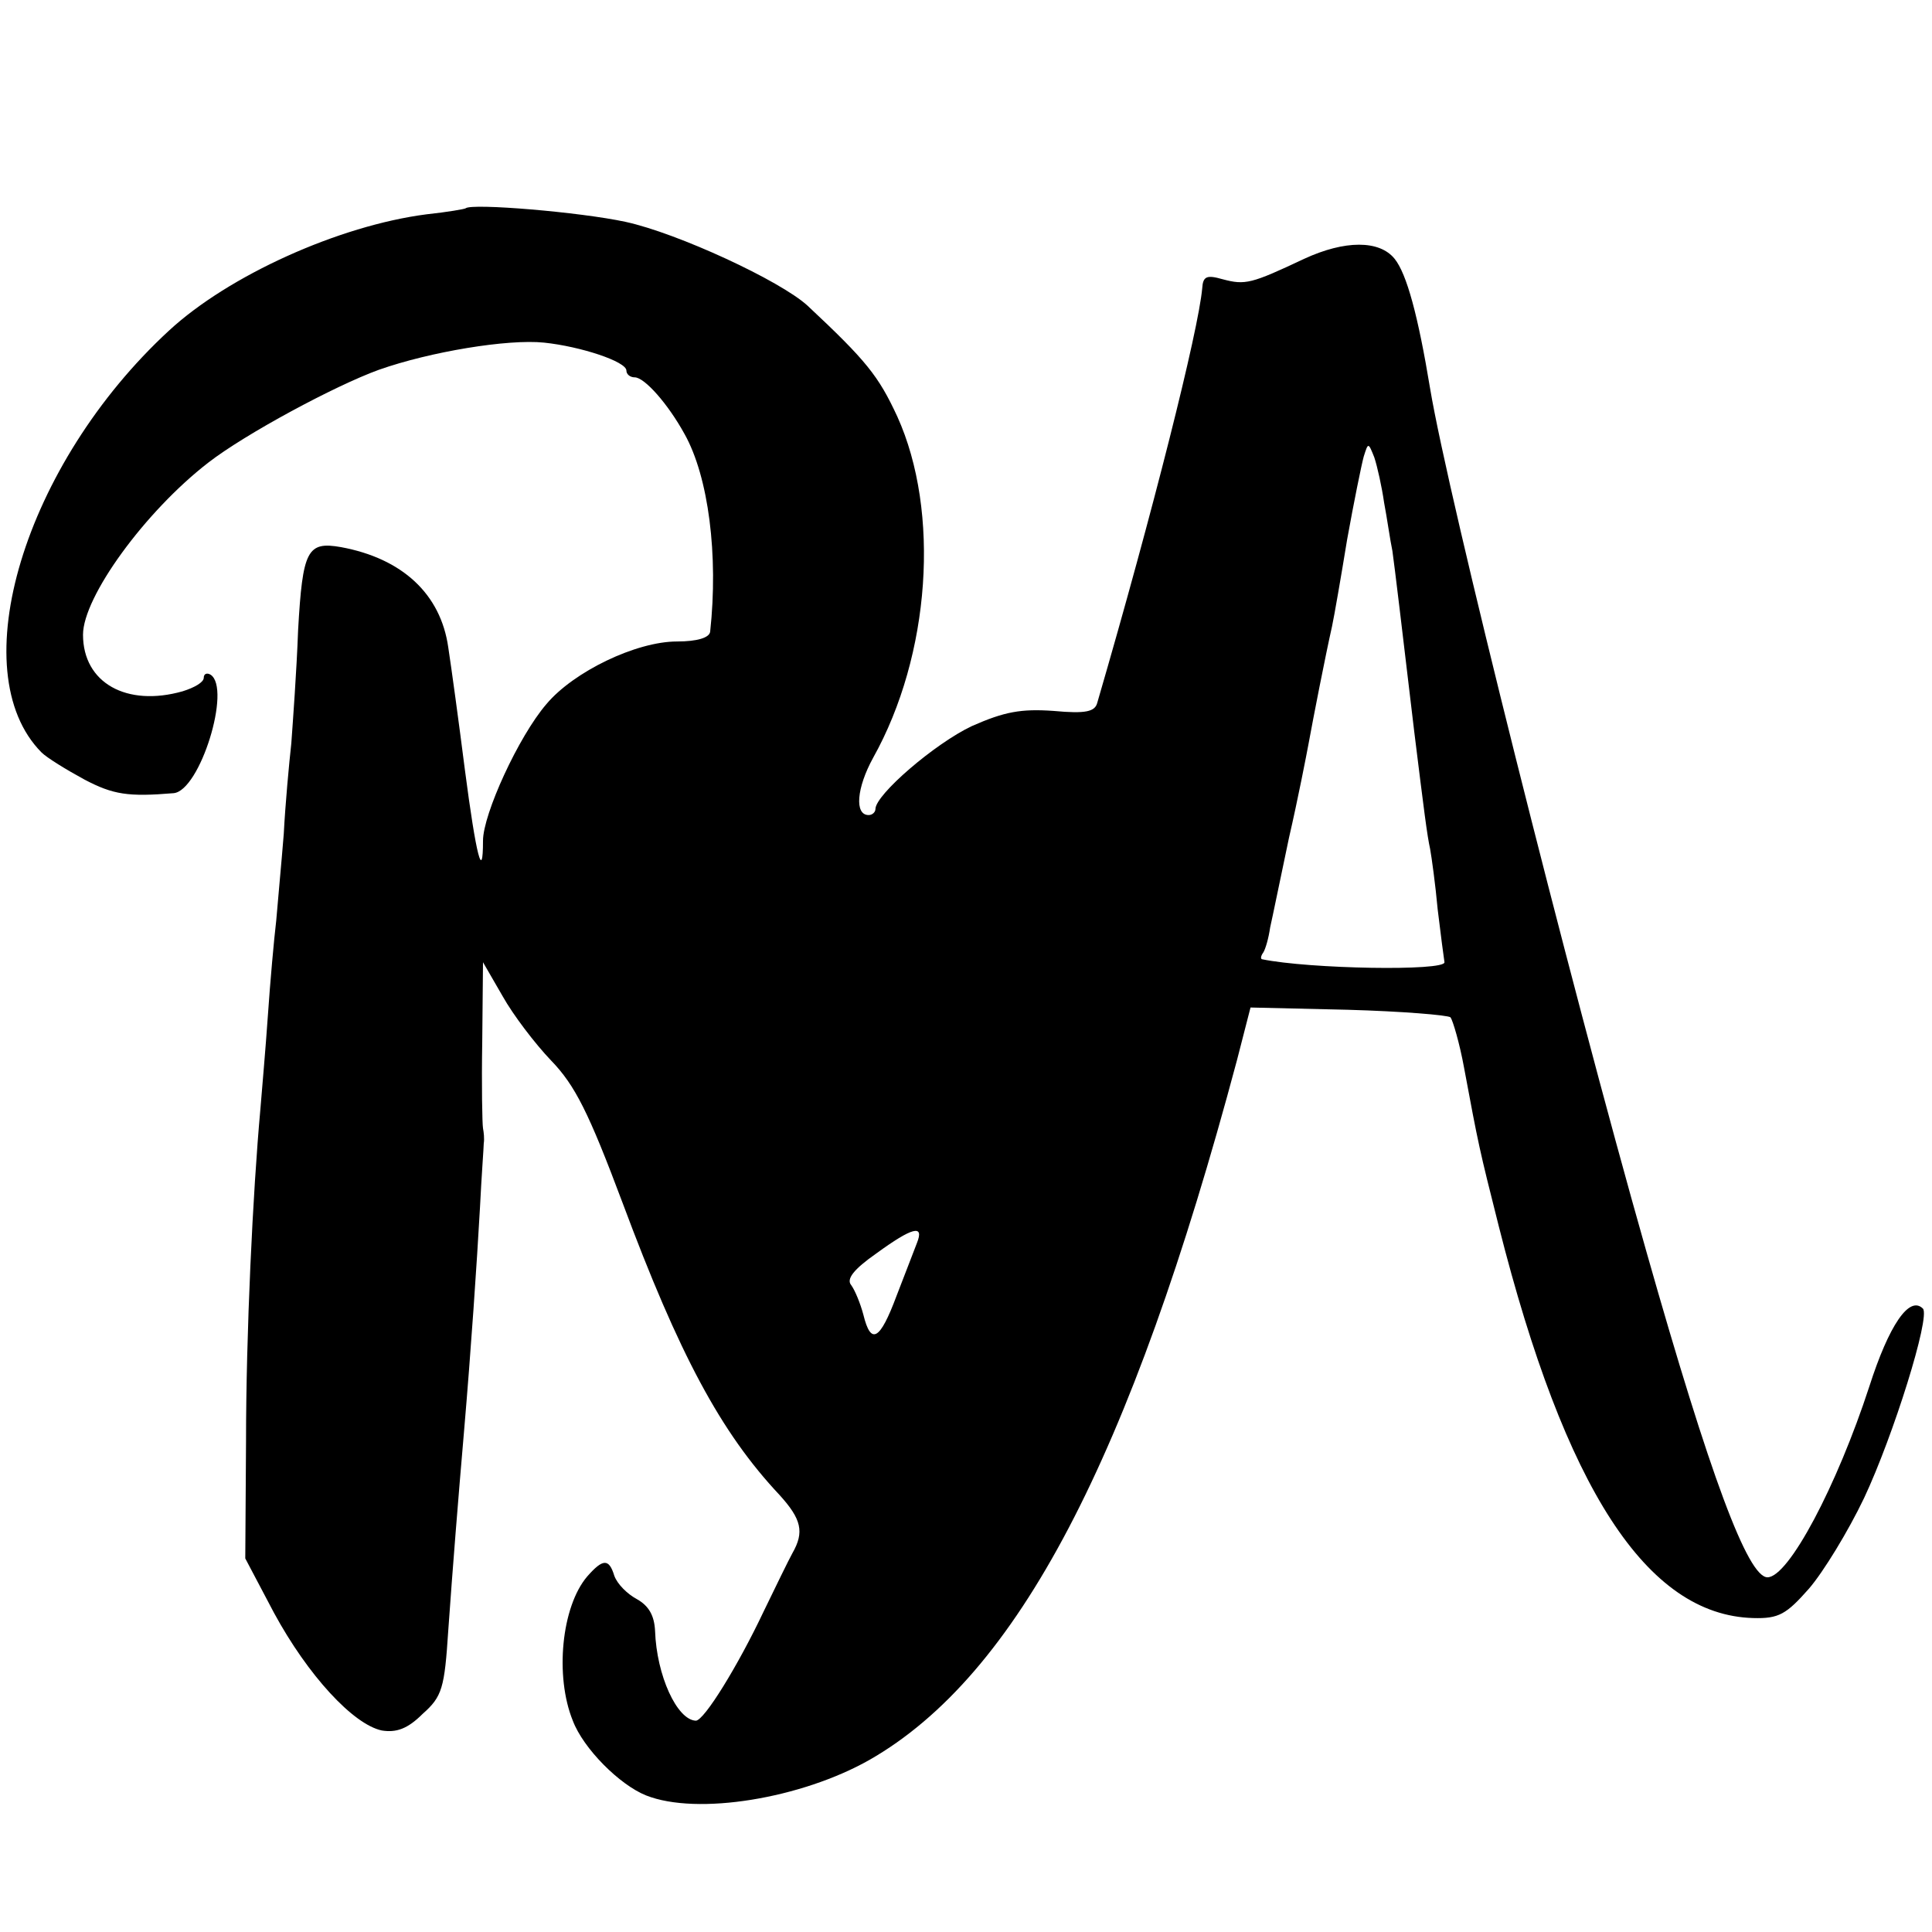
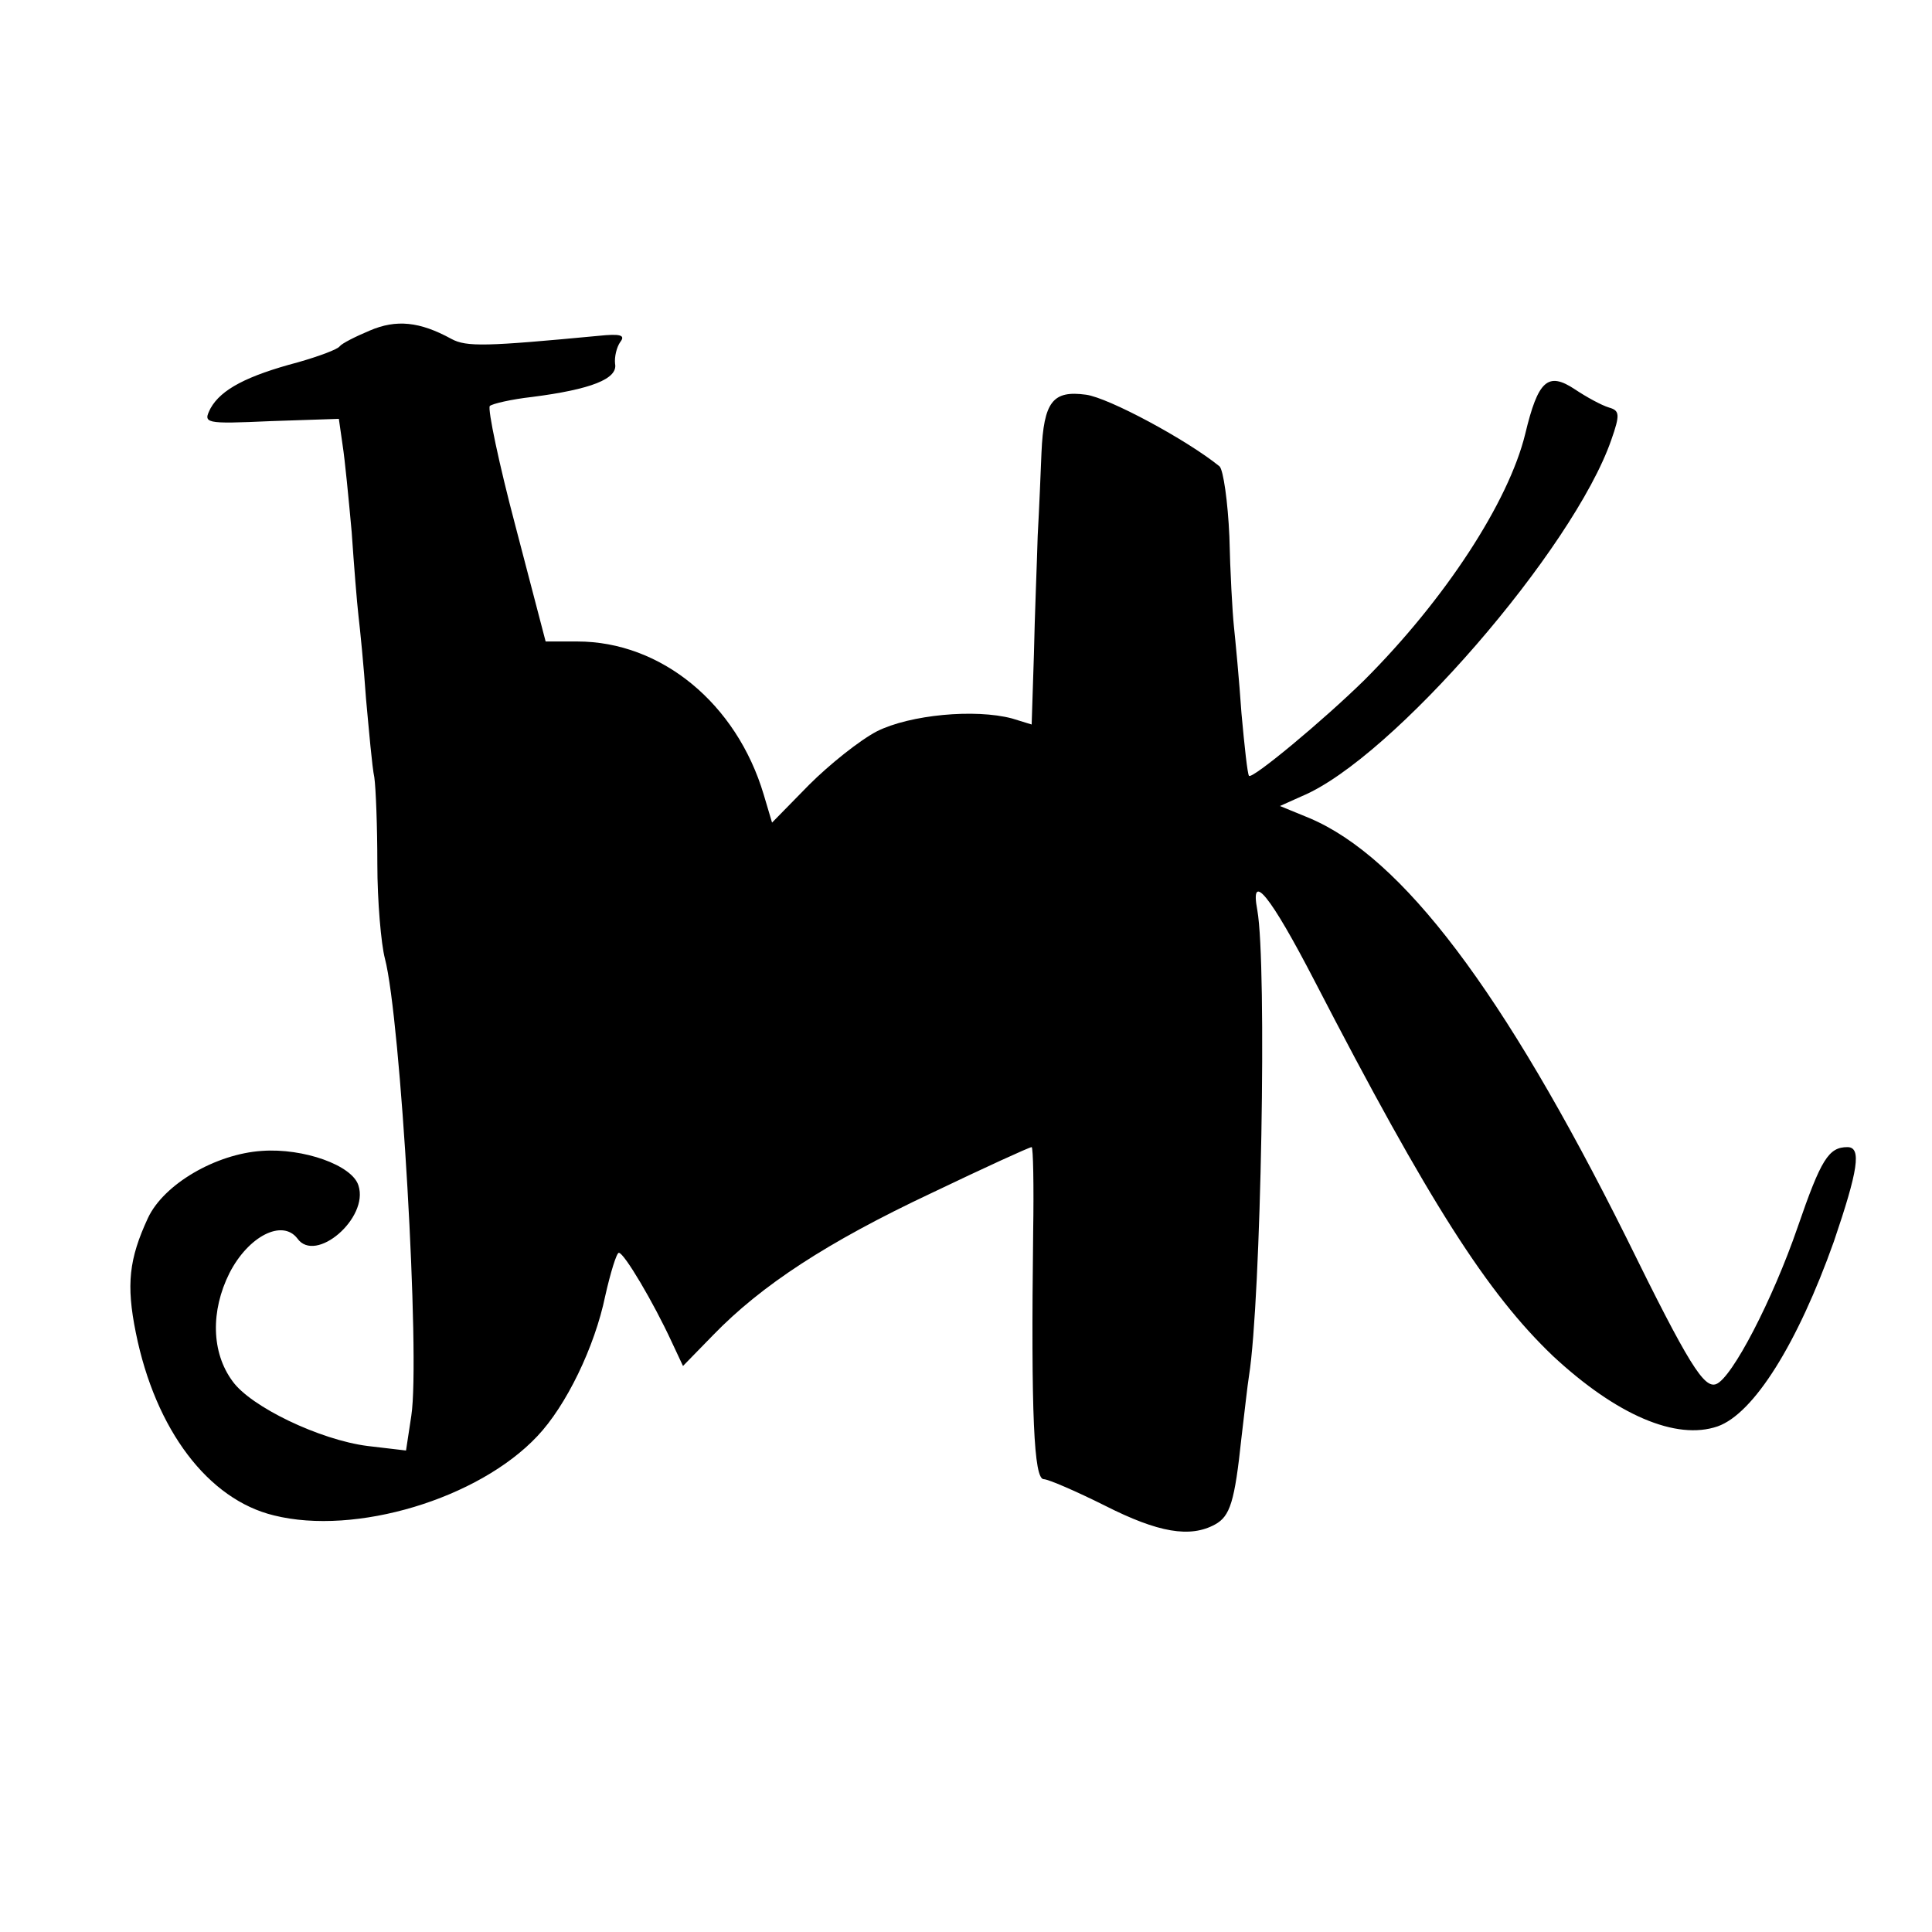
<svg xmlns="http://www.w3.org/2000/svg" version="1.0" width="256pt" height="256pt" viewBox="0 0 256 256" preserveAspectRatio="xMidYMid meet">
  <g transform="translate(0,256) scale(0.1,-0.1)" fill="#000000" stroke="none">
-     <path d="M617 2284 c-1 -1 -24 -5 -52 -8 -116 -15 -262 -81 -341 -154 -192 -177 -275 -452 -169 -559 7 -7 33 -23 57 -36 38 -20 58 -23 118 -18 35 3 77 139 49 157 -5 3 -9 1 -9 -4 0 -6 -12 -13 -28 -18 -74 -21 -132 11 -132 75 0 50 82 163 166 228 49 38 168 102 226 123 68 24 171 41 219 36 48 -5 109 -25 109 -37 0 -5 5 -9 11 -9 13 0 44 -35 66 -75 32 -57 45 -161 34 -262 -1 -8 -17 -13 -44 -13 -54 0 -137 -40 -173 -83 -37 -43 -84 -146 -84 -181 0 -55 -9 -21 -24 94 -8 63 -18 136 -22 162 -10 71 -61 118 -142 133 -45 8 -51 -4 -57 -110 -2 -55 -7 -122 -9 -150 -3 -27 -8 -81 -10 -120 -3 -38 -8 -90 -10 -115 -3 -25 -8 -81 -11 -125 -3 -44 -8 -100 -10 -125 -10 -110 -19 -297 -19 -440 l-1 -155 38 -72 c45 -83 105 -148 143 -156 19 -3 34 2 54 22 26 23 29 34 34 111 6 85 13 172 21 265 9 105 17 223 21 295 2 41 5 80 5 85 1 6 0 15 -1 20 -1 6 -2 57 -1 115 l1 105 26 -45 c14 -25 43 -63 64 -85 32 -33 50 -69 95 -189 75 -201 130 -304 208 -387 29 -32 33 -49 17 -77 -5 -9 -22 -44 -38 -77 -34 -72 -79 -145 -90 -145 -25 1 -52 60 -54 119 -1 20 -8 33 -24 42 -13 7 -26 20 -30 31 -7 23 -15 23 -36 -1 -34 -40 -43 -132 -19 -191 14 -37 62 -85 97 -99 68 -27 206 -4 296 47 196 112 346 399 487 927 l18 70 129 -3 c71 -2 132 -7 136 -10 3 -4 12 -34 18 -67 19 -102 20 -107 46 -210 88 -348 196 -515 337 -519 34 -1 44 5 74 39 19 22 52 76 73 120 39 83 88 240 78 251 -18 18 -45 -22 -71 -103 -43 -132 -107 -253 -135 -253 -26 0 -76 134 -160 430 -105 369 -263 1001 -287 1145 -16 97 -31 152 -47 172 -20 25 -66 25 -120 0 -70 -33 -78 -35 -108 -27 -21 6 -26 4 -27 -12 -5 -56 -65 -295 -139 -549 -3 -12 -15 -15 -58 -11 -43 3 -65 -1 -108 -20 -49 -23 -128 -91 -128 -110 0 -4 -4 -8 -9 -8 -19 0 -16 36 6 76 76 136 89 326 32 452 -25 54 -41 74 -119 147 -36 33 -172 96 -241 111 -60 13 -204 25 -212 18z m1217 -390 c4 -21 8 -50 11 -64 3 -21 13 -105 29 -240 13 -105 17 -137 21 -155 2 -11 7 -47 10 -80 4 -33 8 -64 9 -70 1 -12 -179 -9 -242 4 -2 1 -1 5 2 9 3 5 7 19 9 33 3 13 14 67 25 119 12 52 23 109 26 125 6 33 22 115 31 155 3 14 12 66 20 115 9 50 19 99 22 110 6 19 6 19 14 -1 4 -12 10 -39 13 -60z m-619 -981 c-4 -10 -16 -42 -27 -70 -22 -59 -34 -66 -44 -25 -4 15 -11 32 -16 39 -7 8 3 21 33 42 48 35 64 39 54 14z" />
+     <path d="M490 2122 c-19 -8 -37 -17 -40 -21 -3 -4 -27 -13 -55 -21 -68 -18 -102 -36 -116 -61 -10 -20 -9 -21 80 -17 l90 3 5 -35 c3 -19 8 -71 12 -115 3 -44 7 -94 9 -111 2 -17 7 -66 10 -110 4 -43 8 -90 11 -104 2 -14 4 -65 4 -115 0 -49 5 -106 10 -125 21 -80 47 -528 35 -606 l-7 -46 -51 6 c-63 8 -155 52 -179 86 -28 38 -29 93 -4 143 25 49 70 72 90 46 24 -34 95 27 81 70 -8 27 -73 50 -128 46 -61 -4 -130 -44 -151 -89 -25 -54 -29 -88 -16 -152 26 -129 96 -221 183 -242 108 -27 271 22 349 105 38 40 76 118 90 186 7 31 15 57 18 57 7 0 46 -66 70 -118 l15 -32 40 41 c64 66 151 123 289 188 71 34 130 61 133 61 2 0 3 -51 2 -112 -3 -244 1 -328 14 -328 6 0 43 -16 81 -35 71 -36 113 -43 146 -25 20 11 26 30 35 115 4 33 8 70 10 82 16 101 24 545 11 617 -10 53 17 20 76 -94 152 -294 229 -414 316 -497 84 -78 163 -112 218 -93 48 17 106 110 154 245 32 94 37 125 18 125 -25 0 -35 -16 -66 -106 -33 -96 -87 -200 -108 -208 -16 -6 -36 25 -119 194 -163 327 -297 504 -420 556 l-39 16 29 13 c120 50 360 328 410 472 12 34 11 39 -3 43 -10 3 -30 14 -45 24 -36 24 -49 12 -66 -59 -22 -90 -106 -219 -213 -326 -55 -54 -149 -132 -153 -127 -2 2 -6 39 -10 83 -3 44 -8 96 -10 115 -2 19 -5 73 -6 119 -2 46 -8 88 -13 93 -43 35 -147 91 -177 95 -44 6 -56 -9 -59 -77 -1 -25 -3 -74 -5 -110 -1 -36 -4 -107 -5 -157 l-3 -93 -26 8 c-49 13 -135 5 -179 -17 -23 -12 -63 -44 -90 -71 l-49 -50 -11 37 c-36 121 -136 203 -247 203 l-42 0 -40 153 c-22 83 -37 155 -34 159 3 3 29 9 56 12 78 10 114 24 110 44 -1 9 2 22 7 29 7 9 0 11 -29 8 -148 -14 -175 -15 -195 -4 -42 23 -73 26 -108 11z" />
  </g>
</svg>
